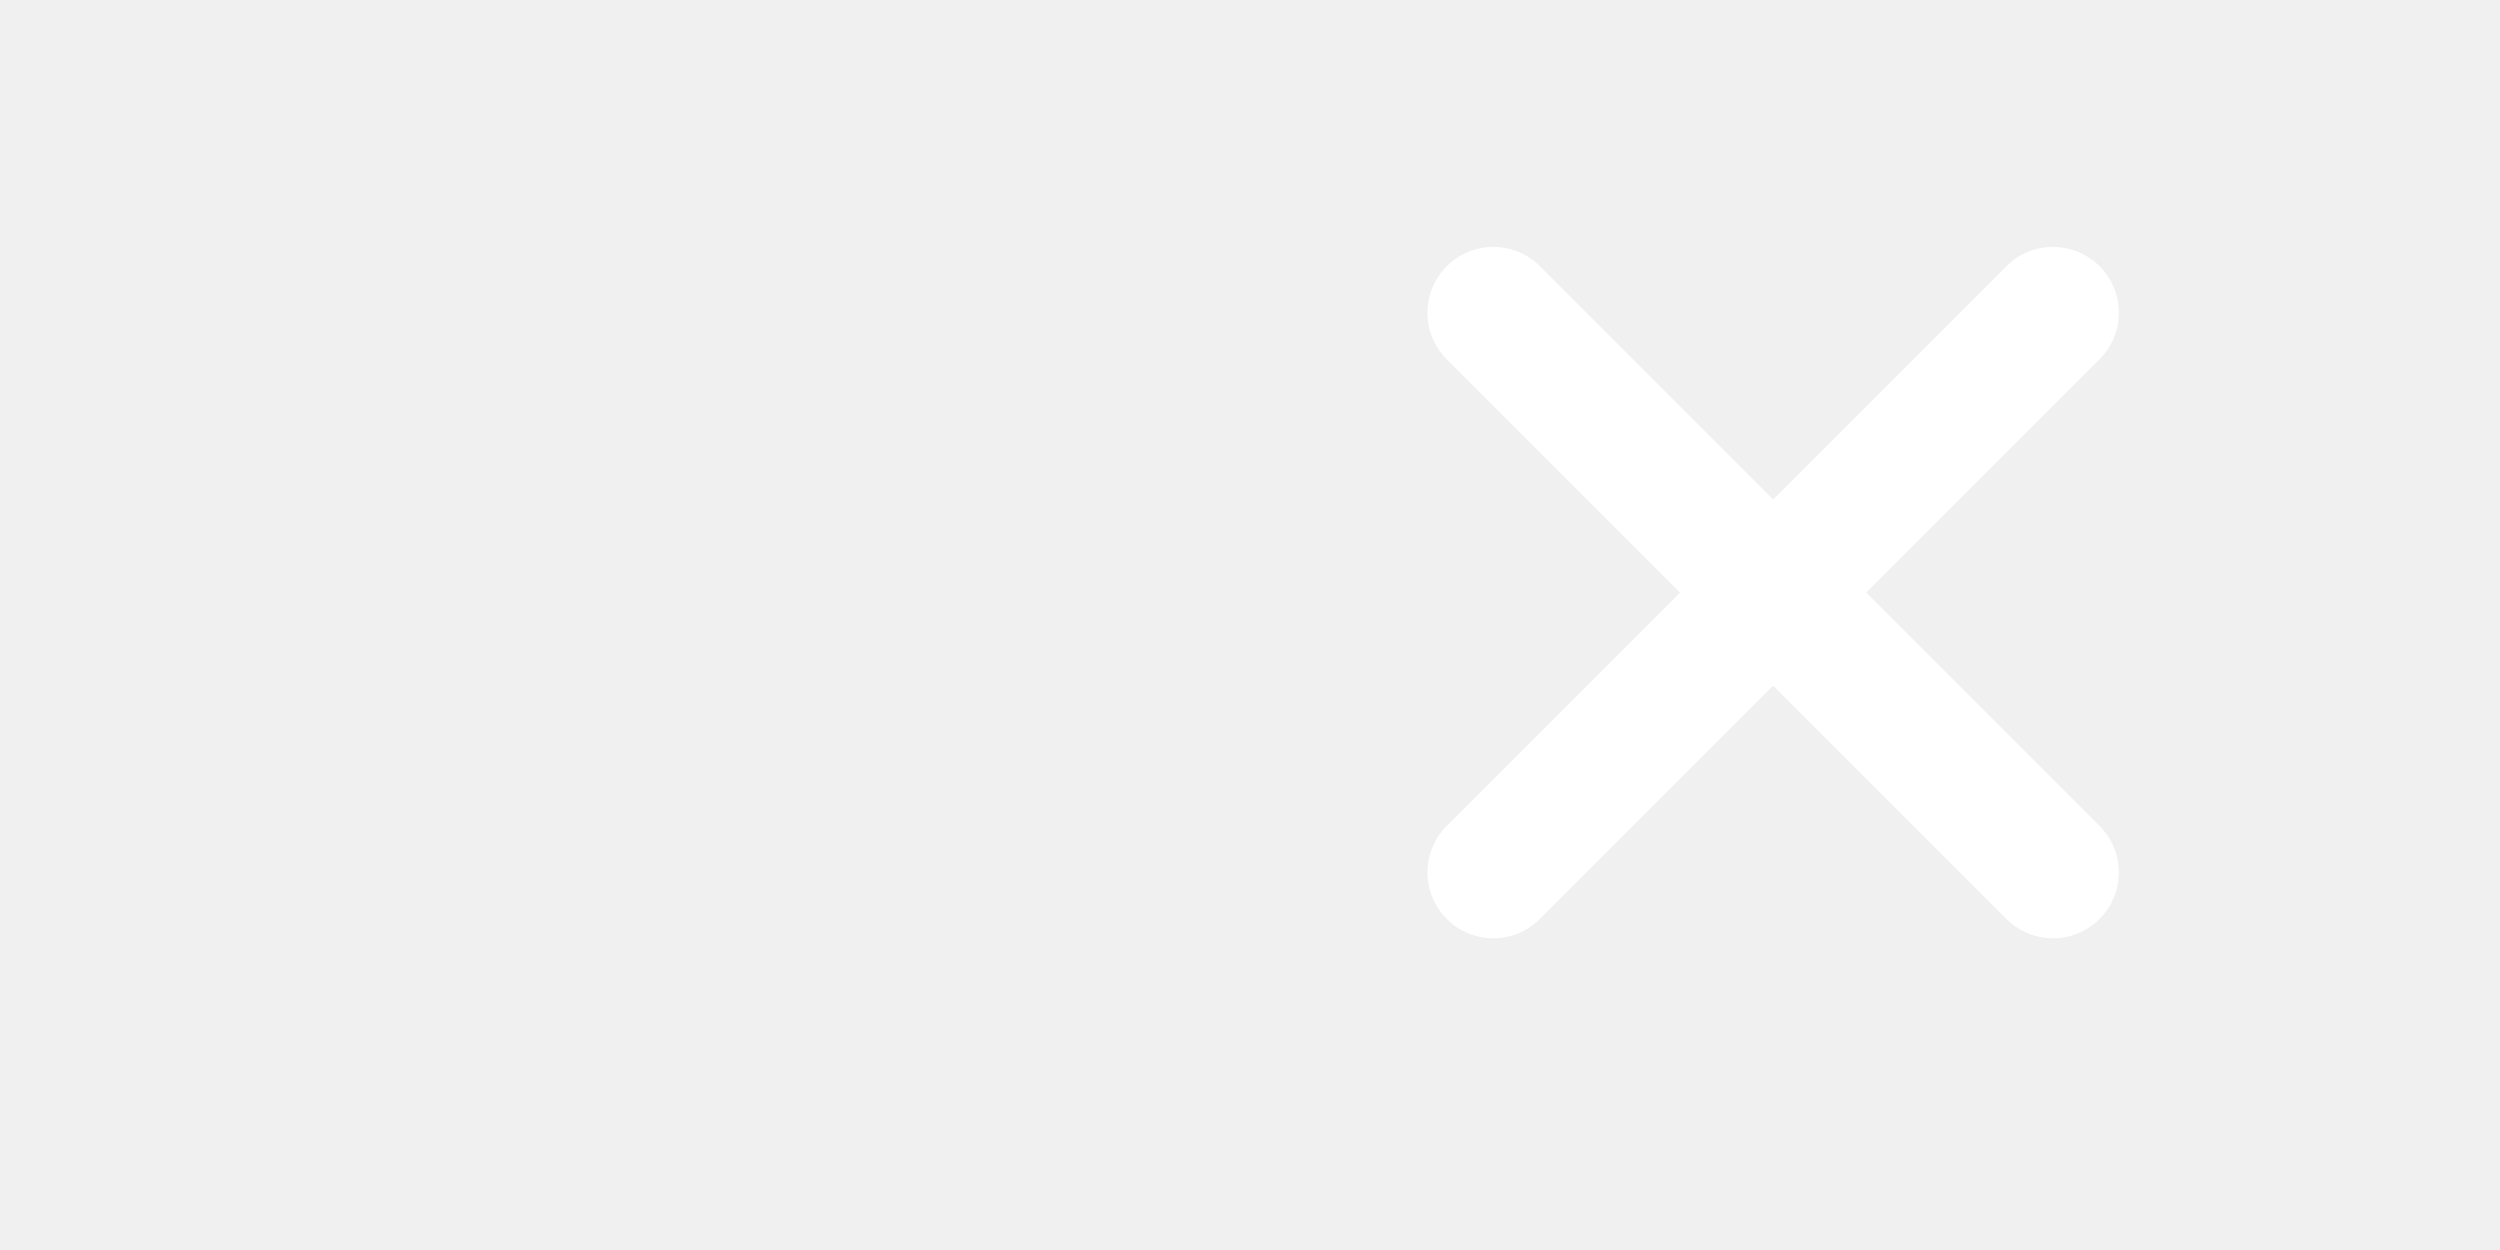
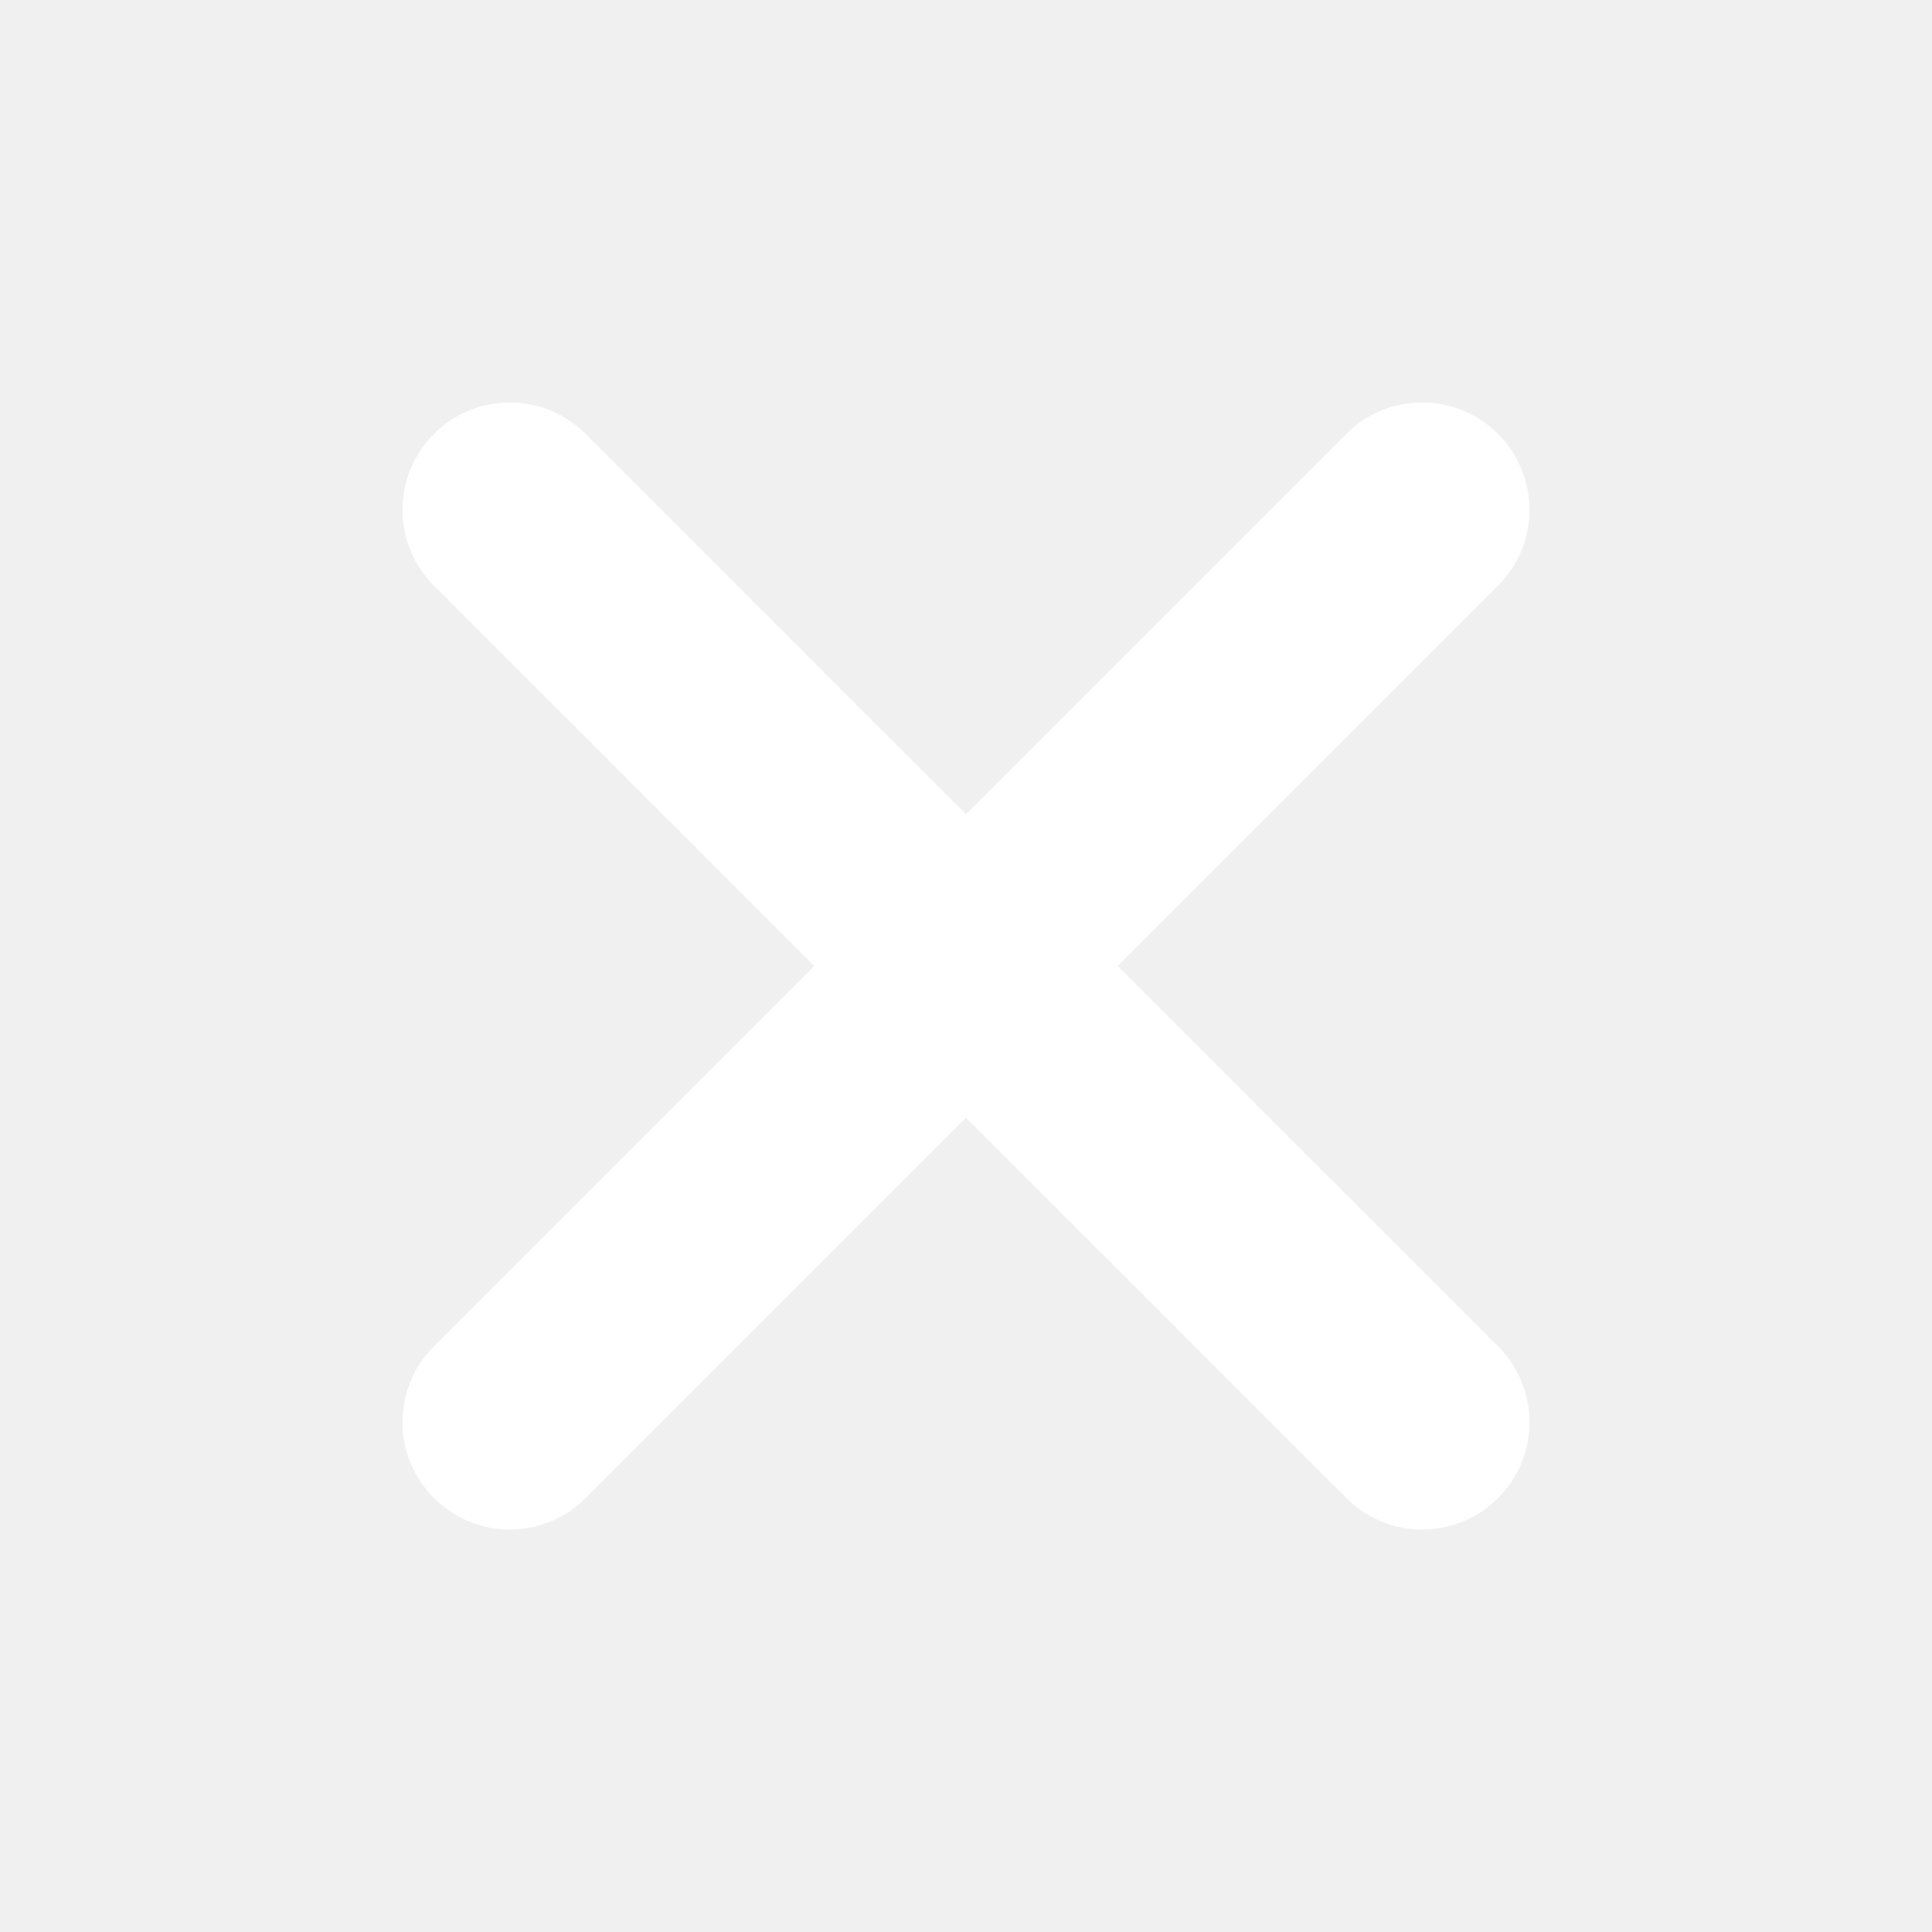
- <svg xmlns="http://www.w3.org/2000/svg" viewBox="0,0,30 ,270" width="60px" height="30px" fill-rule="nonzero">
+ <svg xmlns="http://www.w3.org/2000/svg" viewBox="0,0,256,256" width="64px" height="64px" fill-rule="nonzero">
  <g fill="#ffffff" fill-rule="nonzero" stroke="none" stroke-width="1" stroke-linecap="butt" stroke-linejoin="miter" stroke-miterlimit="10" stroke-dasharray="" stroke-dashoffset="0" font-family="none" font-weight="none" font-size="none" text-anchor="none" style="mix-blend-mode: normal">
    <g transform="scale(3.55556,3.55556)">
      <path d="M19,15c-1.023,0 -2.048,0.391 -2.828,1.172c-1.562,1.562 -1.562,4.094 0,5.656l14.172,14.172l-14.172,14.172c-1.562,1.562 -1.562,4.094 0,5.656c0.78,0.78 1.805,1.172 2.828,1.172c1.023,0 2.048,-0.391 2.828,-1.172l14.172,-14.172l14.172,14.172c1.56,1.562 4.095,1.562 5.656,0c1.563,-1.563 1.563,-4.093 0,-5.656l-14.172,-14.172l14.172,-14.172c1.562,-1.562 1.562,-4.094 0,-5.656c-1.56,-1.561 -4.096,-1.562 -5.656,0l-14.172,14.172l-14.172,-14.172c-0.78,-0.78 -1.805,-1.172 -2.828,-1.172z" />
    </g>
  </g>
</svg>
